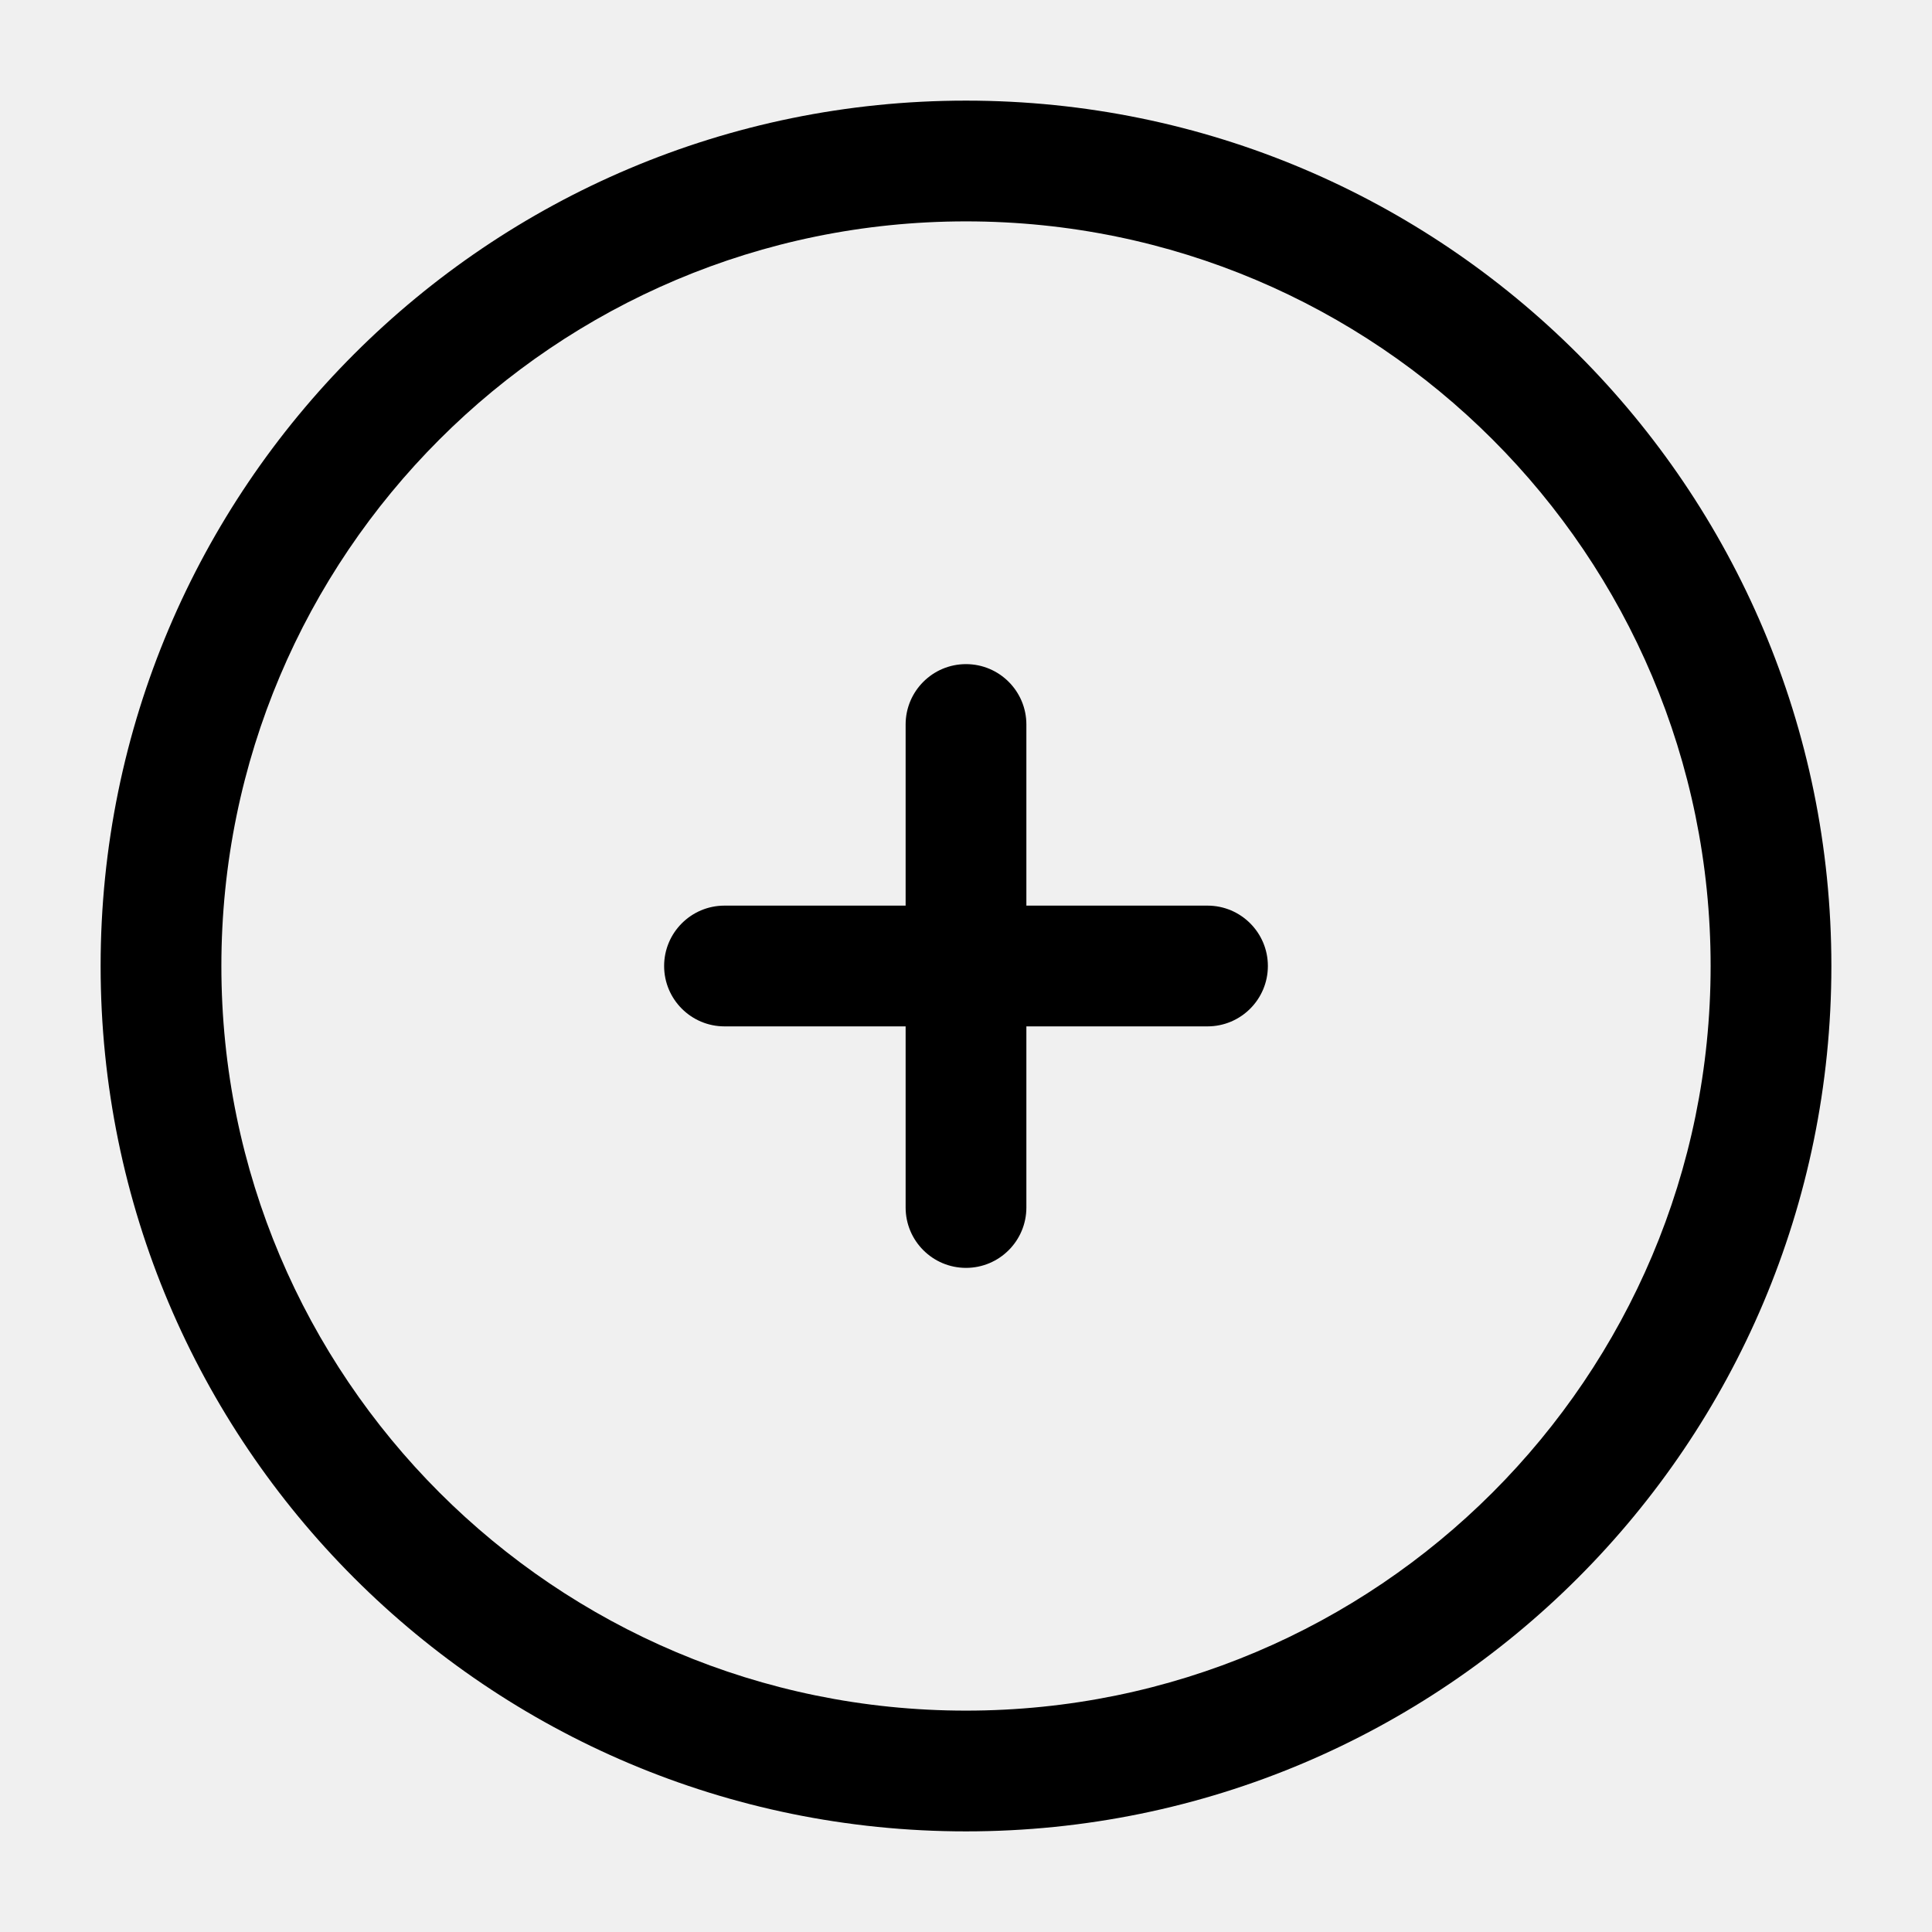
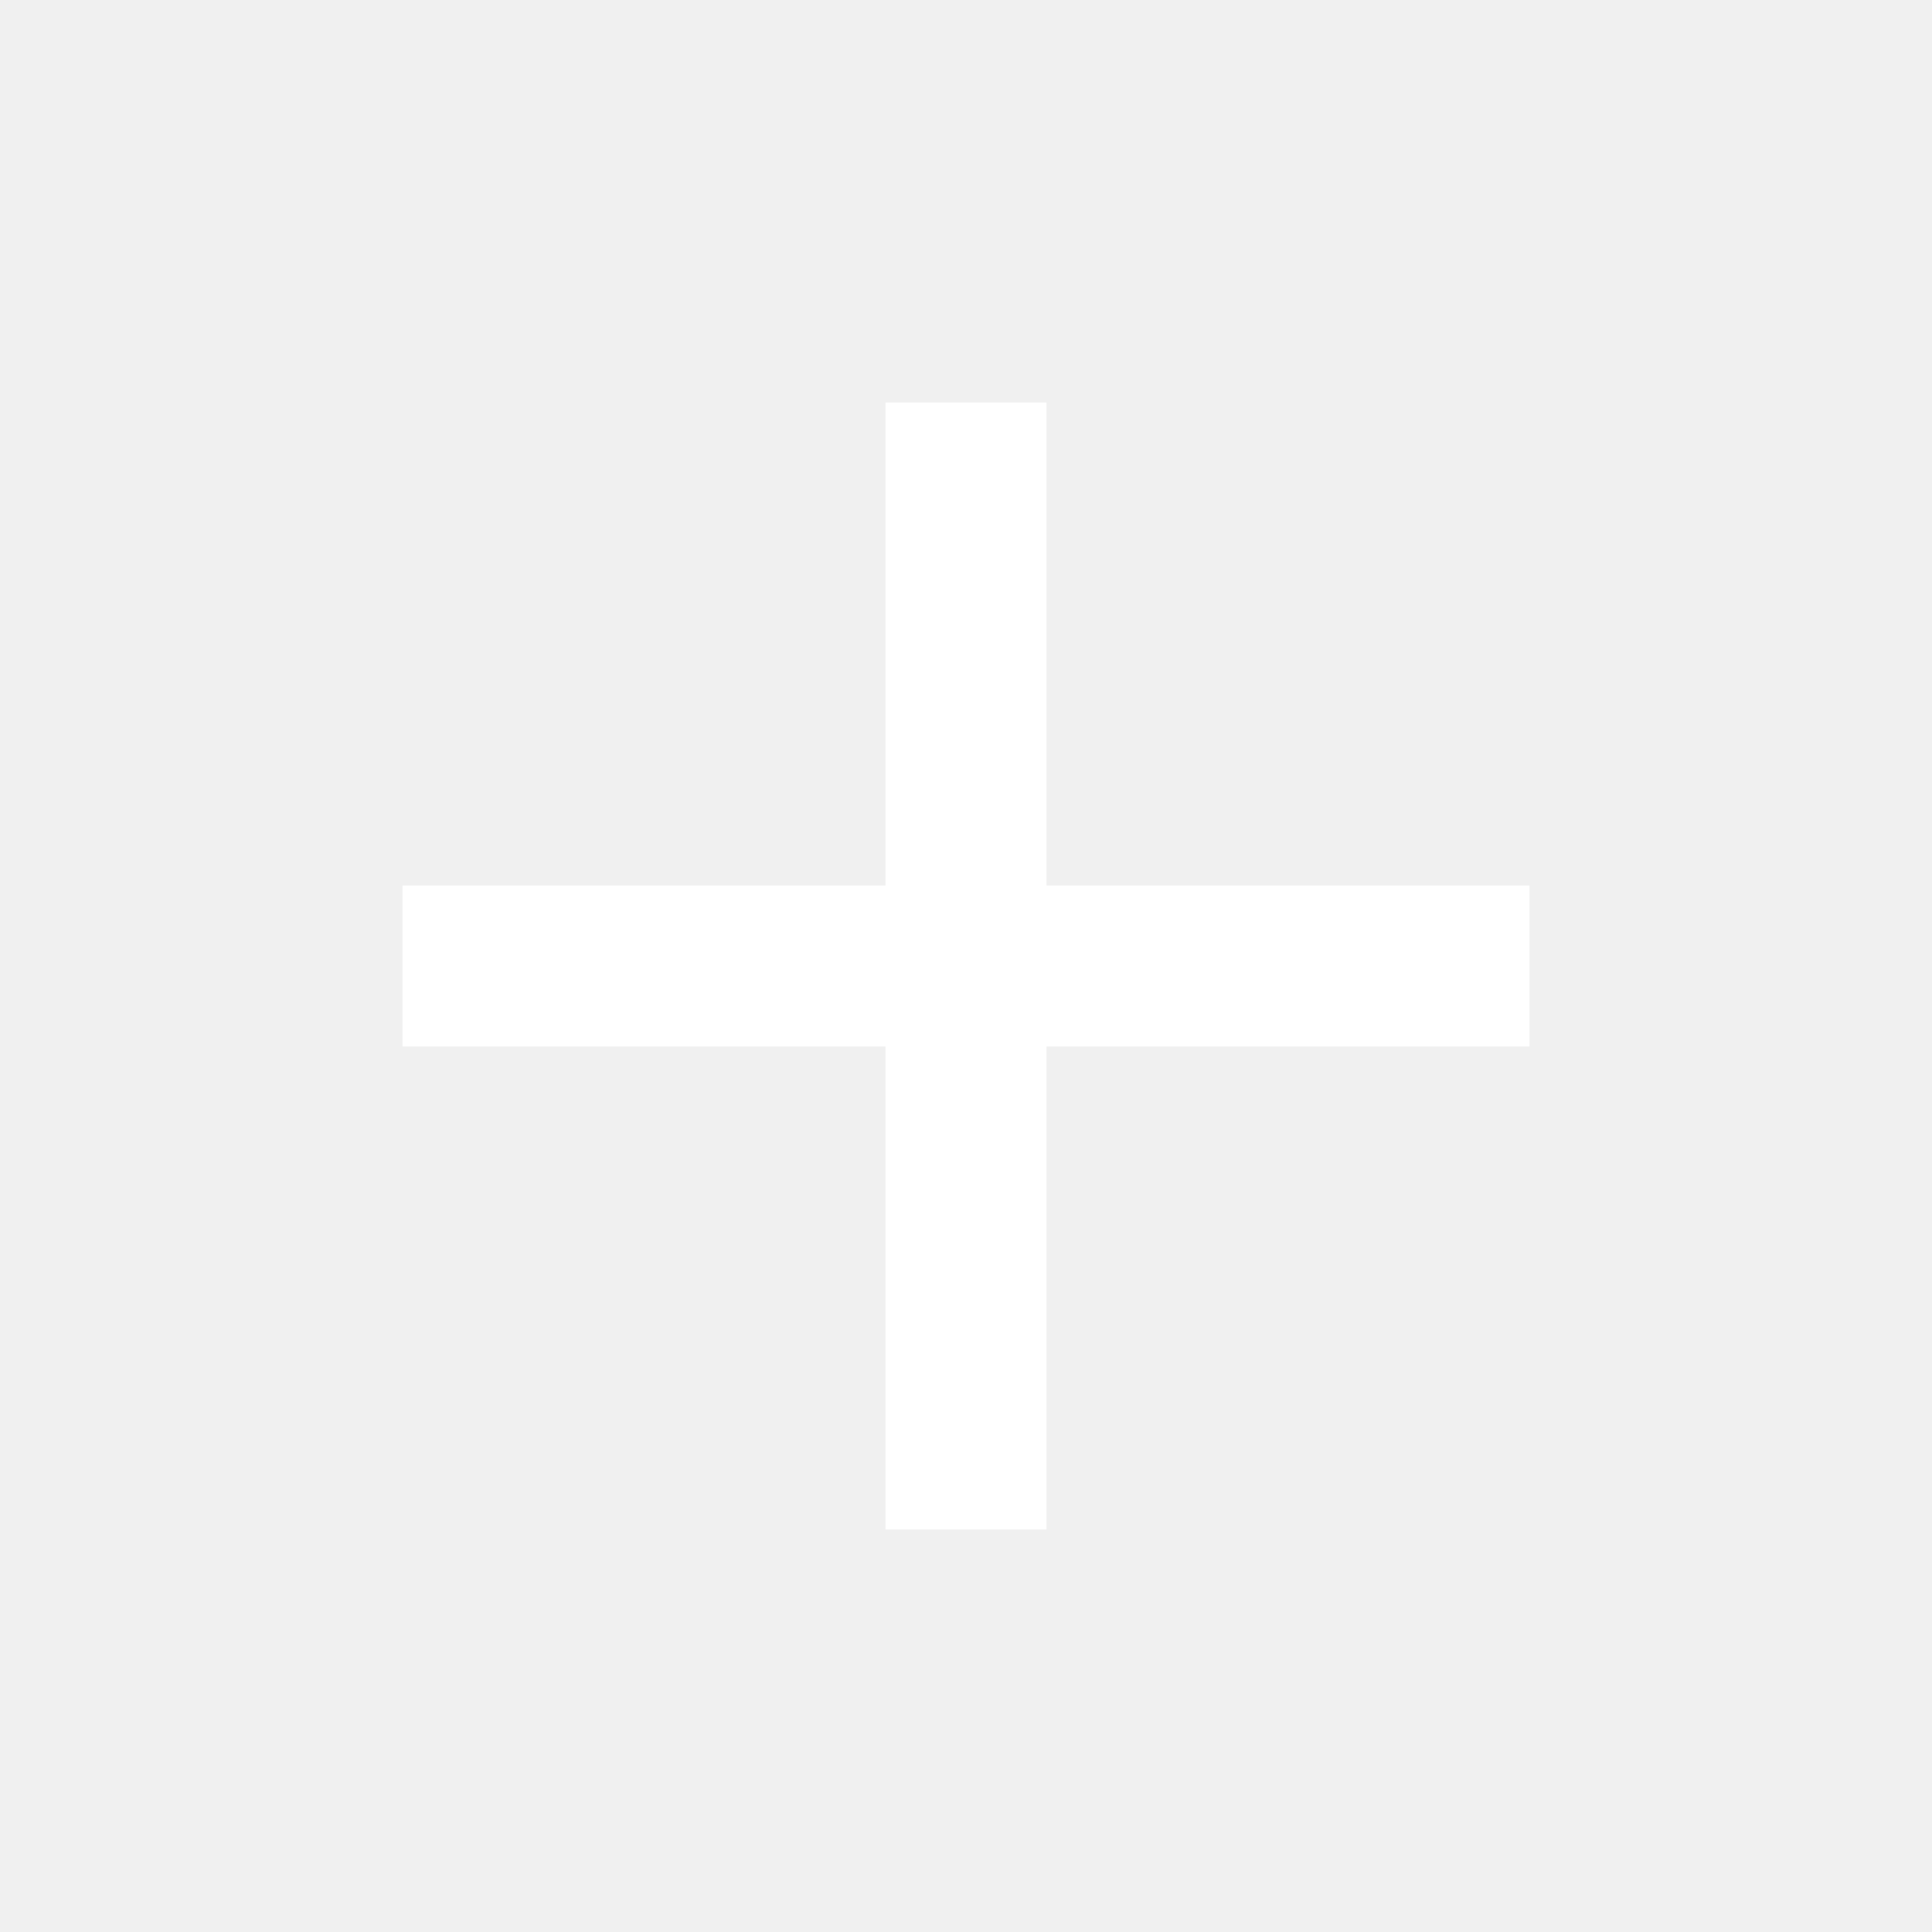
- <svg xmlns="http://www.w3.org/2000/svg" width="800px" height="800px" viewBox="0 0 24 24" fill="none">
-   <g id="SVGRepo_bgCarrier" stroke-width="0" />
-   <g id="SVGRepo_tracerCarrier" stroke-linecap="round" stroke-linejoin="round" />
-   <g id="SVGRepo_iconCarrier">
-     <path d="M12.75 9C12.75 8.586 12.414 8.25 12 8.25C11.586 8.25 11.25 8.586 11.25 9L11.25 11.25H9C8.586 11.25 8.25 11.586 8.25 12C8.25 12.414 8.586 12.75 9 12.75H11.25V15C11.25 15.414 11.586 15.75 12 15.75C12.414 15.75 12.75 15.414 12.75 15L12.75 12.75H15C15.414 12.75 15.75 12.414 15.75 12C15.75 11.586 15.414 11.25 15 11.25H12.75V9Z" fill="#000" />
-     <path fill-rule="evenodd" clip-rule="evenodd" d="M12 1.25C6.063 1.25 1.25 6.063 1.25 12C1.25 17.937 6.063 22.75 12 22.75C17.937 22.75 22.75 17.937 22.75 12C22.75 6.063 17.937 1.25 12 1.25ZM2.75 12C2.75 6.891 6.891 2.75 12 2.75C17.109 2.75 21.25 6.891 21.25 12C21.25 17.109 17.109 21.25 12 21.25C6.891 21.25 2.75 17.109 2.75 12Z" fill="#000" />
-   </g>
+ <svg xmlns="http://www.w3.org/2000/svg" height="24px" viewBox="0 0 24 24" width="24px" fill="#FFFFFF">
+   <path d="M0 0h24v24H0V0z" fill="none" />
+   <path d="M19 13h-6v6h-2v-6H5v-2h6V5h2v6h6v2z" />
</svg>
